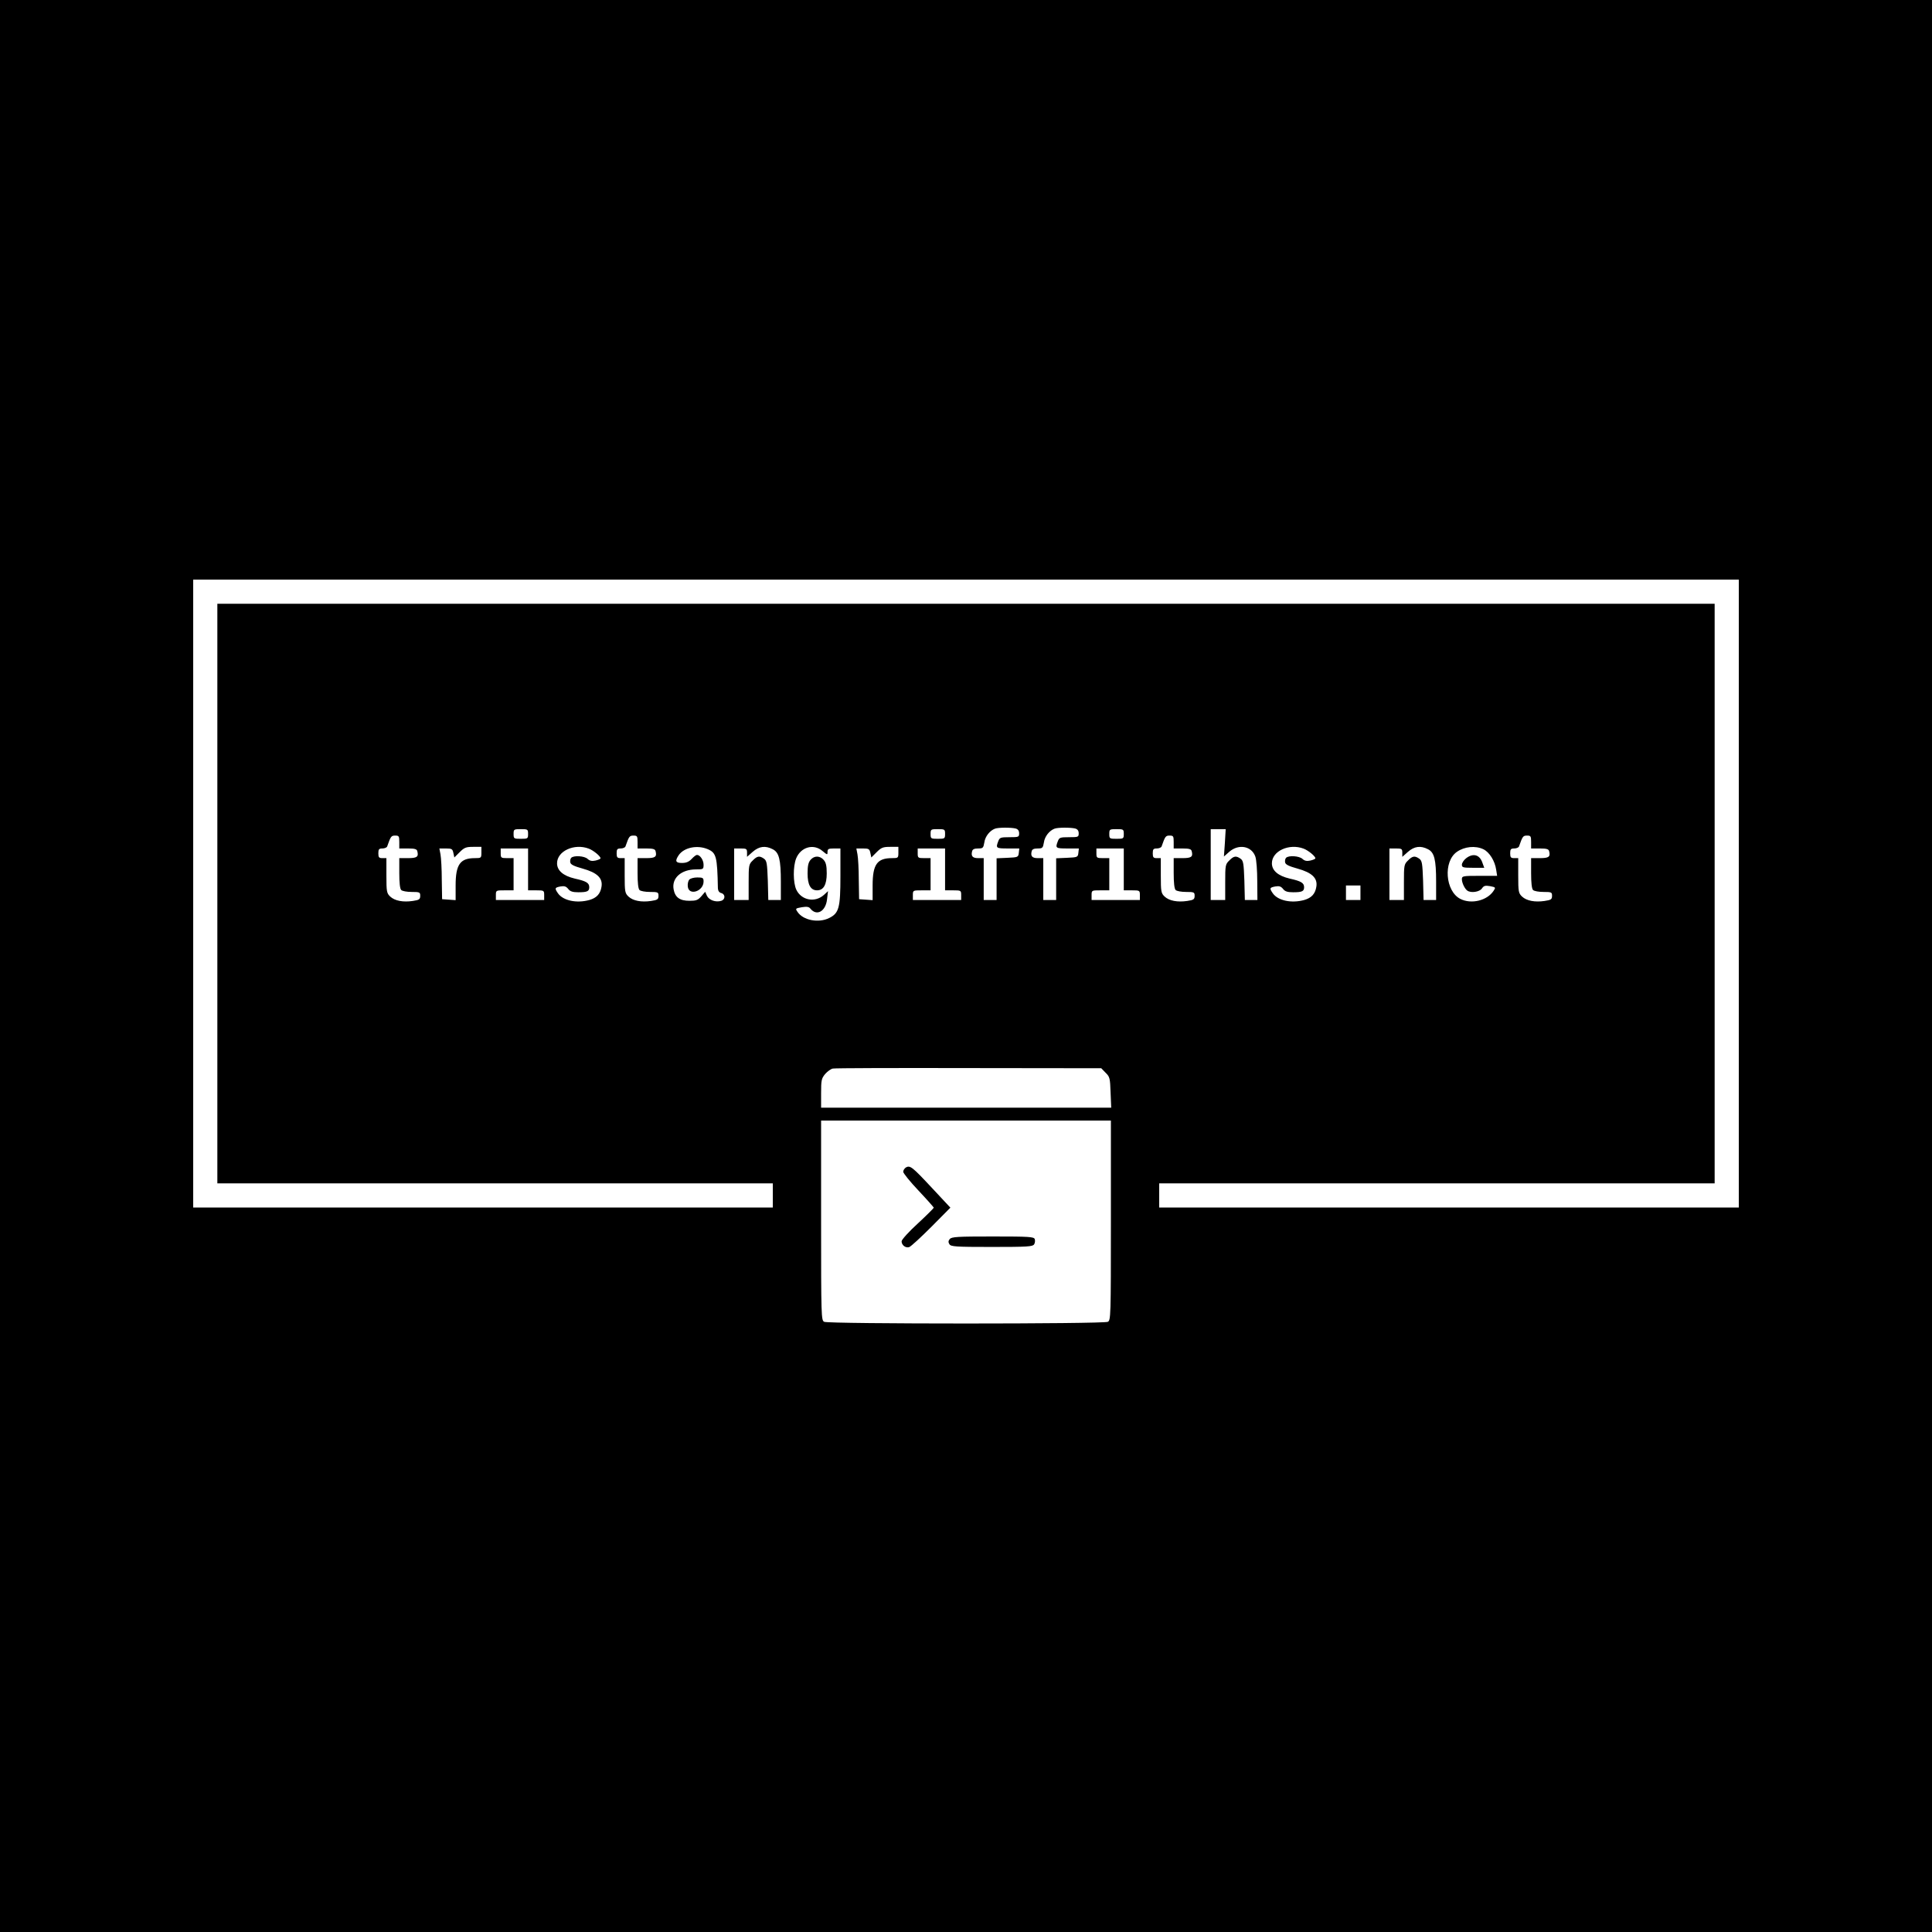
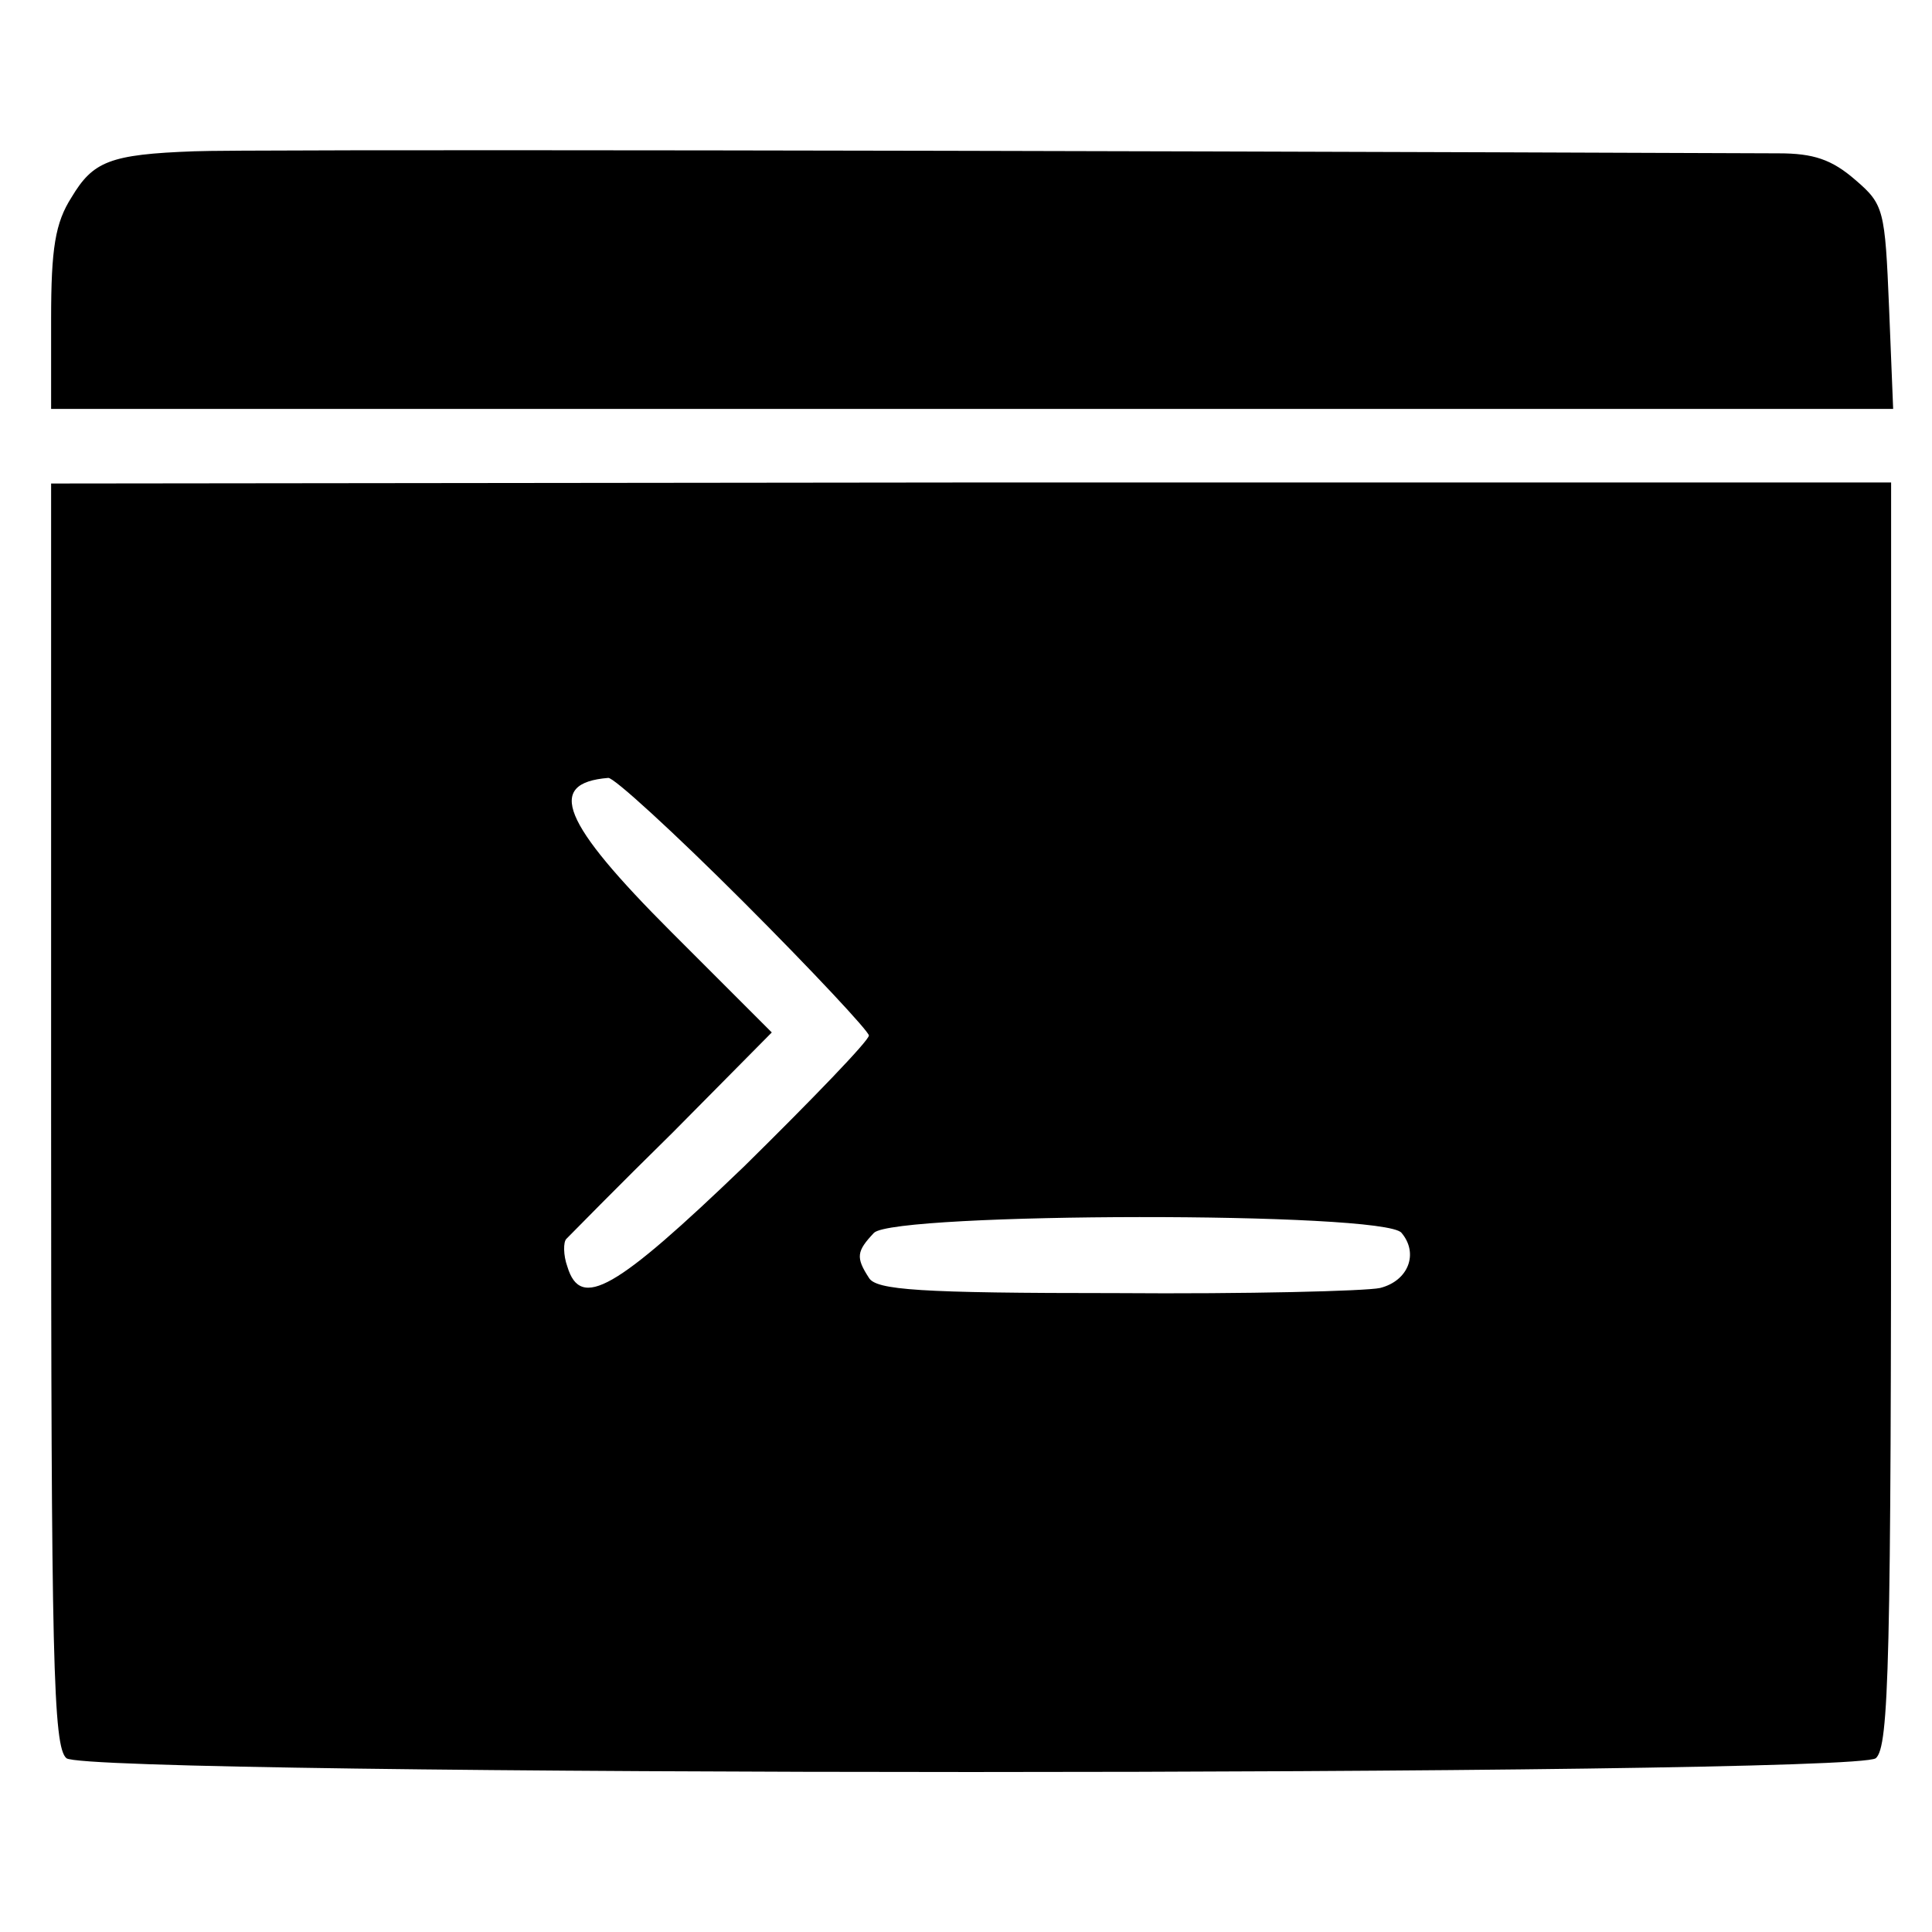
- <svg xmlns="http://www.w3.org/2000/svg" version="1.0" width="1200pt" height="1200pt" viewBox="0 0 1200 1200" preserveAspectRatio="xMidYMid meet">
-   <g transform="translate(0,1200) scale(0.1,-0.1)" fill="#000000" stroke="none">
-     <path d="M0 6000 l0 -6000 6000 0 6000 0 0 6000 0 6000 -6000 0 -6000 0 0 -6000z m10800 450 l0 -1950 -1800 0 -1800 0 0 75 0 75 1725 0 1725 0 0 1800 0 1800 -4650 0 -4650 0 0 -1800 0 -1800 1725 0 1725 0 0 -75 0 -75 -1800 0 -1800 0 0 1950 0 1950 4800 0 4800 0 0 -1950z m-4492 404 c15 -4 22 -14 22 -30 0 -23 -3 -24 -60 -24 -56 0 -61 -2 -70 -26 -16 -42 -13 -44 61 -44 l70 0 -3 -27 c-3 -27 -5 -28 -70 -31 l-68 -3 0 -129 0 -130 -40 0 -40 0 0 130 0 130 -34 0 c-35 0 -46 12 -38 43 3 12 14 17 37 17 30 0 33 3 39 38 5 37 34 73 66 85 21 8 100 8 128 1z m370 0 c15 -4 22 -14 22 -30 0 -23 -3 -24 -60 -24 -56 0 -61 -2 -70 -26 -16 -42 -13 -44 61 -44 l70 0 -3 -27 c-3 -27 -5 -28 -70 -31 l-68 -3 0 -129 0 -130 -40 0 -40 0 0 130 0 130 -34 0 c-35 0 -46 12 -38 43 3 12 14 17 37 17 30 0 33 3 39 38 5 37 34 73 66 85 21 8 100 8 128 1z m-3398 -34 c0 -29 -2 -30 -45 -30 -43 0 -45 1 -45 30 0 29 2 30 45 30 43 0 45 -1 45 -30z m2590 0 c0 -29 -2 -30 -45 -30 -43 0 -45 1 -45 30 0 29 2 30 45 30 43 0 45 -1 45 -30z m1110 0 c0 -29 -2 -30 -45 -30 -43 0 -45 1 -45 30 0 29 2 30 45 30 43 0 45 -1 45 -30z m628 -55 l-6 -85 34 30 c58 50 138 35 161 -30 7 -19 12 -88 12 -152 l1 -118 -39 0 -39 0 -3 121 c-4 105 -6 122 -23 135 -28 20 -43 18 -71 -11 -24 -23 -25 -31 -25 -135 l0 -110 -45 0 -45 0 0 220 0 220 46 0 47 0 -5 -85z m-5128 5 l0 -40 54 0 c43 0 55 -4 58 -17 9 -35 -2 -43 -58 -43 l-54 0 0 -93 c0 -59 4 -97 12 -105 7 -7 36 -12 65 -12 50 0 53 -2 53 -24 0 -22 -6 -26 -46 -32 -61 -9 -112 1 -140 27 -22 21 -24 30 -24 131 l0 108 -25 0 c-21 0 -25 5 -25 30 0 25 4 30 25 30 14 0 28 6 30 13 22 63 25 67 50 67 23 0 25 -4 25 -40z m1480 0 l0 -40 54 0 c43 0 55 -4 58 -17 9 -35 -2 -43 -58 -43 l-54 0 0 -93 c0 -59 4 -97 12 -105 7 -7 36 -12 65 -12 50 0 53 -2 53 -24 0 -22 -6 -26 -46 -32 -61 -9 -112 1 -140 27 -22 21 -24 30 -24 131 l0 108 -25 0 c-21 0 -25 5 -25 30 0 25 4 30 25 30 14 0 28 6 30 13 22 63 25 67 50 67 23 0 25 -4 25 -40z m3330 0 l0 -40 54 0 c43 0 55 -4 58 -17 9 -35 -2 -43 -58 -43 l-54 0 0 -93 c0 -59 4 -97 12 -105 7 -7 36 -12 65 -12 50 0 53 -2 53 -24 0 -22 -6 -26 -46 -32 -61 -9 -112 1 -140 27 -22 21 -24 30 -24 131 l0 108 -25 0 c-21 0 -25 5 -25 30 0 25 4 30 25 30 14 0 28 6 30 13 22 63 25 67 50 67 23 0 25 -4 25 -40z m2220 0 l0 -40 54 0 c43 0 55 -4 58 -17 9 -35 -2 -43 -58 -43 l-54 0 0 -93 c0 -59 4 -97 12 -105 7 -7 36 -12 65 -12 50 0 53 -2 53 -24 0 -22 -6 -26 -46 -32 -61 -9 -112 1 -140 27 -22 21 -24 30 -24 131 l0 108 -25 0 c-21 0 -25 5 -25 30 0 25 4 30 25 30 14 0 28 6 30 13 22 63 25 67 50 67 23 0 25 -4 25 -40z m-6520 -65 c0 -34 -1 -35 -40 -35 -92 0 -120 -39 -120 -170 l0 -91 -42 3 -42 3 -2 120 c0 66 -4 137 -8 158 l-7 37 41 0 c36 0 41 -3 46 -28 l6 -28 33 33 c29 29 40 33 84 33 l51 0 0 -35z m667 24 c29 -11 73 -47 73 -60 0 -4 -14 -10 -31 -14 -22 -5 -36 -2 -49 10 -20 19 -86 23 -102 7 -5 -5 -8 -18 -6 -28 2 -14 23 -24 77 -39 90 -25 126 -59 117 -113 -7 -44 -30 -69 -75 -82 -79 -22 -163 -4 -195 41 -22 32 -21 36 15 43 24 4 35 1 48 -15 12 -16 28 -21 63 -21 55 0 68 6 68 31 0 27 -18 38 -90 54 -72 17 -110 50 -110 95 0 76 107 125 197 91z m738 -3 c54 -23 60 -45 64 -244 1 -15 8 -26 21 -29 26 -7 26 -40 0 -48 -34 -11 -76 4 -89 31 l-11 25 -24 -28 c-21 -24 -32 -28 -74 -28 -59 0 -89 21 -98 71 -13 70 47 124 139 124 45 0 47 1 47 29 0 29 -22 61 -41 61 -6 0 -20 -11 -33 -25 -17 -18 -34 -25 -60 -25 -40 0 -45 12 -20 49 33 47 114 64 179 37z m405 -1 c39 -20 50 -64 50 -202 l0 -113 -39 0 -39 0 -3 121 c-4 105 -6 122 -23 135 -28 20 -43 18 -71 -11 -24 -23 -25 -31 -25 -135 l0 -110 -45 0 -45 0 0 160 0 160 40 0 c36 0 40 -2 40 -26 l0 -26 35 31 c40 35 79 40 125 16z m309 -11 c30 -25 31 -25 31 -5 0 18 6 21 40 21 l40 0 0 -172 c0 -197 -9 -230 -70 -260 -66 -33 -163 -14 -197 39 -14 20 -12 21 27 28 31 5 44 3 53 -8 39 -50 96 -18 104 58 l6 50 -25 -23 c-55 -50 -140 -35 -172 32 -20 43 -21 143 -1 194 29 71 108 94 164 46z m471 -9 c0 -34 -1 -35 -40 -35 -92 0 -120 -39 -120 -170 l0 -91 -42 3 -42 3 -2 120 c0 66 -4 137 -8 158 l-7 37 41 0 c36 0 41 -3 46 -28 l6 -28 33 33 c29 29 40 33 84 33 l51 0 0 -35z m2517 24 c29 -11 73 -47 73 -60 0 -4 -14 -10 -31 -14 -22 -5 -36 -2 -49 10 -20 19 -86 23 -102 7 -5 -5 -8 -18 -6 -28 2 -14 23 -24 77 -39 90 -25 126 -59 117 -113 -7 -44 -30 -69 -75 -82 -79 -22 -163 -4 -195 41 -22 32 -21 36 15 43 24 4 35 1 48 -15 12 -16 28 -21 63 -21 55 0 68 6 68 31 0 27 -18 38 -90 54 -72 17 -110 50 -110 95 0 76 107 125 197 91z m773 -4 c39 -20 50 -64 50 -202 l0 -113 -39 0 -39 0 -3 121 c-4 105 -6 122 -23 135 -28 20 -43 18 -71 -11 -24 -23 -25 -31 -25 -135 l0 -110 -45 0 -45 0 0 160 0 160 40 0 c36 0 40 -2 40 -26 l0 -26 35 31 c40 35 79 40 125 16z m344 0 c37 -18 71 -72 79 -127 l6 -38 -110 0 c-103 0 -109 -1 -109 -21 0 -23 18 -60 34 -71 23 -16 75 -8 90 13 12 18 21 20 51 15 35 -7 36 -8 22 -29 -40 -61 -139 -85 -207 -50 -93 48 -107 232 -21 292 47 33 115 40 165 16z m-5934 -125 l0 -130 50 0 c49 0 50 -1 50 -30 l0 -30 -150 0 -150 0 0 30 c0 30 1 30 55 30 l55 0 0 100 0 100 -40 0 c-38 0 -40 2 -40 30 l0 30 85 0 85 0 0 -130z m2590 0 l0 -130 50 0 c49 0 50 -1 50 -30 l0 -30 -150 0 -150 0 0 30 c0 30 1 30 55 30 l55 0 0 100 0 100 -40 0 c-38 0 -40 2 -40 30 l0 30 85 0 85 0 0 -130z m1110 0 l0 -130 50 0 c49 0 50 -1 50 -30 l0 -30 -150 0 -150 0 0 30 c0 30 1 30 55 30 l55 0 0 100 0 100 -40 0 c-38 0 -40 2 -40 30 l0 30 85 0 85 0 0 -130z m1470 -145 l0 -45 -45 0 -45 0 0 45 0 45 45 0 45 0 0 -45z m-1583 -1118 c26 -25 28 -34 31 -122 l4 -95 -901 0 -901 0 0 89 c0 81 2 92 25 120 14 16 36 32 48 34 12 3 392 4 844 3 l823 -1 27 -28z m33 -917 c0 -602 -1 -620 -19 -630 -27 -14 -1735 -14 -1762 0 -18 10 -19 28 -19 630 l0 620 900 0 900 0 0 -620z" />
-     <path d="M4281 6536 c-7 -8 -11 -27 -9 -43 7 -59 98 -29 98 32 0 22 -4 25 -39 25 -21 0 -44 -6 -50 -14z" />
-     <path d="M5035 6660 c-14 -16 -19 -37 -19 -85 0 -71 19 -105 59 -105 40 0 60 35 60 105 0 48 -5 68 -19 84 -24 27 -58 27 -81 1z" />
-     <path d="M9106 6669 c-14 -11 -26 -29 -26 -40 0 -17 8 -19 69 -19 l70 0 -11 30 c-17 52 -58 63 -102 29z" />
-     <path d="M5627 4749 c-9 -6 -17 -18 -17 -27 0 -9 43 -62 95 -117 52 -55 94 -103 95 -106 0 -3 -45 -48 -100 -99 -55 -50 -100 -100 -100 -110 0 -24 25 -43 47 -36 10 3 72 60 137 125 l119 120 -113 121 c-124 133 -137 143 -163 129z" />
-     <path d="M5899 4304 c-9 -11 -10 -20 -2 -32 9 -15 38 -17 263 -17 222 0 254 2 263 16 6 9 7 24 4 33 -6 14 -34 16 -260 16 -220 0 -256 -2 -268 -16z" />
+ <svg xmlns="http://www.w3.org/2000/svg" version="1.0" width="189pt" height="189pt" viewBox="0 0 189 189" preserveAspectRatio="xMidYMid meet">
+   <g transform="translate(0,189) scale(0.1,-0.1)" fill="#000000" stroke="none">
+     <path d="M190 1742 c-83 -3 -99 -10 -120 -45 -16 -25 -20 -50 -20 -119 l0 -88 901 0 901 0 -4 99 c-4 96 -5 101 -33 125 -23 20 -41 26 -75 26 -762 3 -1508 4 -1550 2z" />
+     <path d="M50 800 c0 -534 2 -619 15 -630 22 -18 1748 -18 1770 0 13 11 15 94 15 630 l0 618 -900 0 -900 -1 0 -617z m677 208 c68 -68 123 -127 123 -131 0 -5 -55 -62 -122 -128 -126 -121 -160 -141 -173 -98 -4 11 -4 24 -1 27 4 4 50 51 104 104 l97 98 -98 98 c-108 108 -123 146 -62 151 5 1 65 -54 132 -121z m644 -324 c17 -20 7 -47 -21 -54 -14 -3 -130 -6 -258 -5 -193 0 -235 3 -242 15 -13 20 -12 26 5 44 21 20 499 21 516 0z" />
  </g>
</svg>
